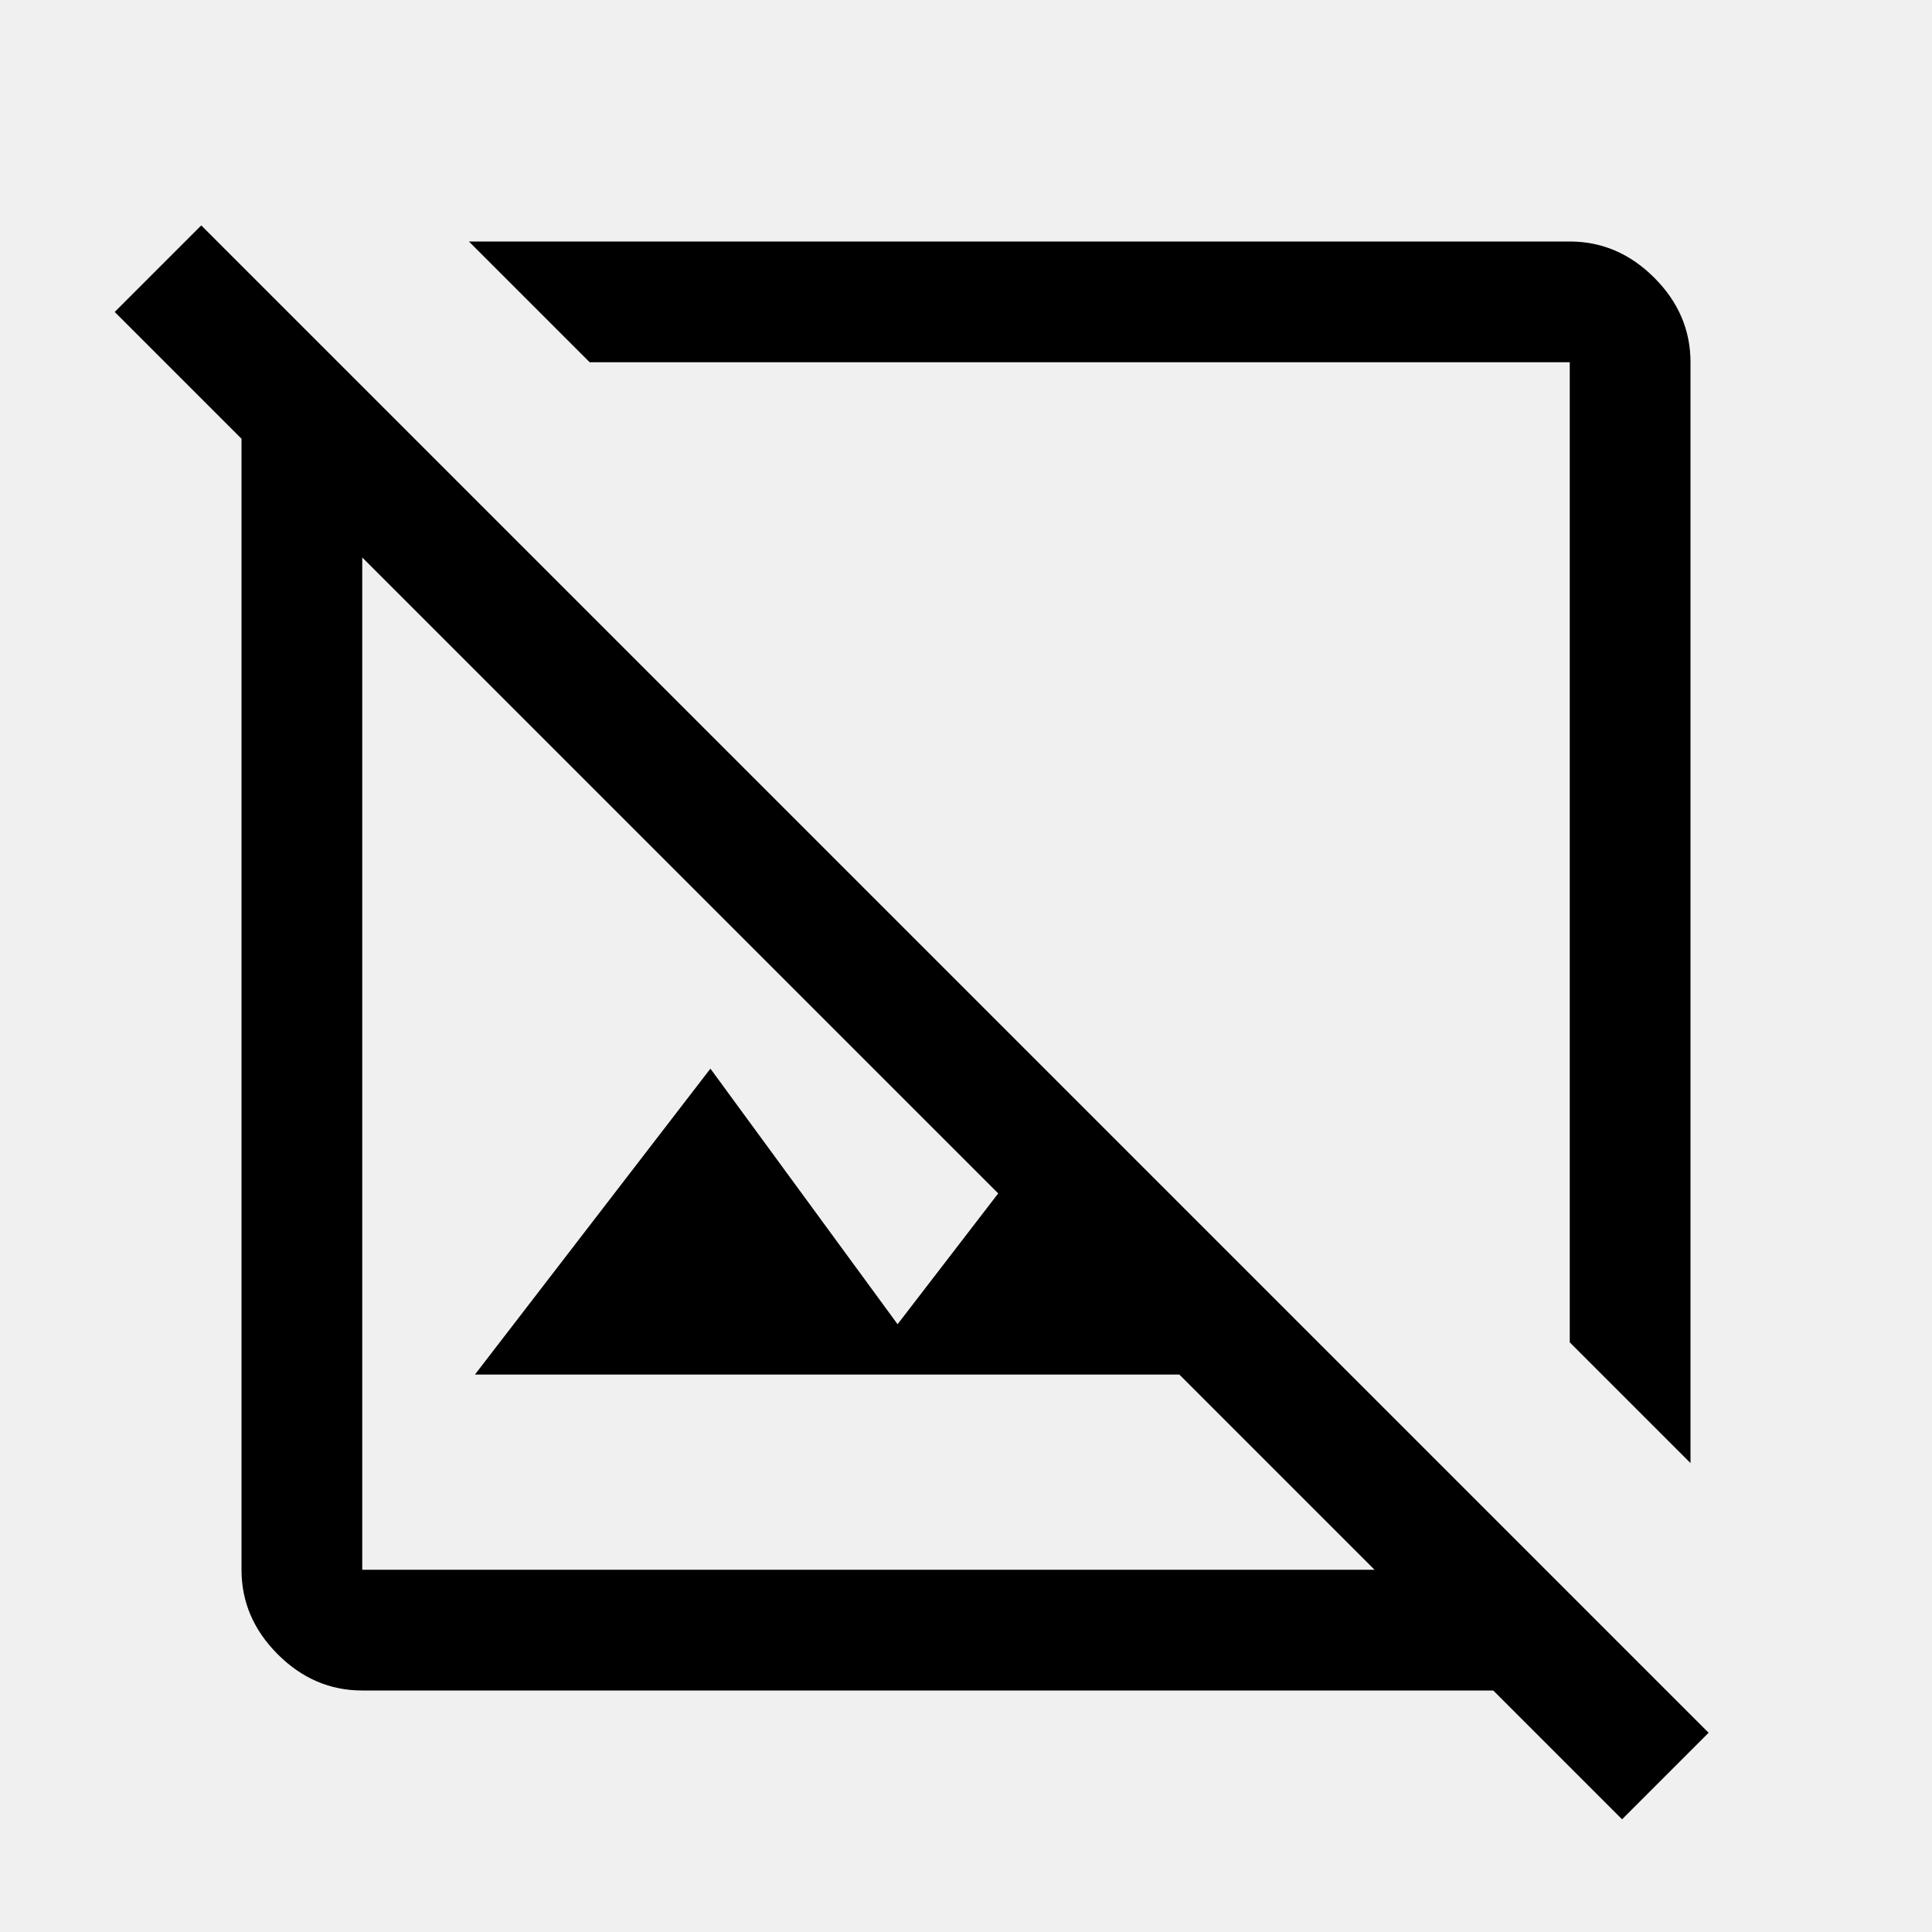
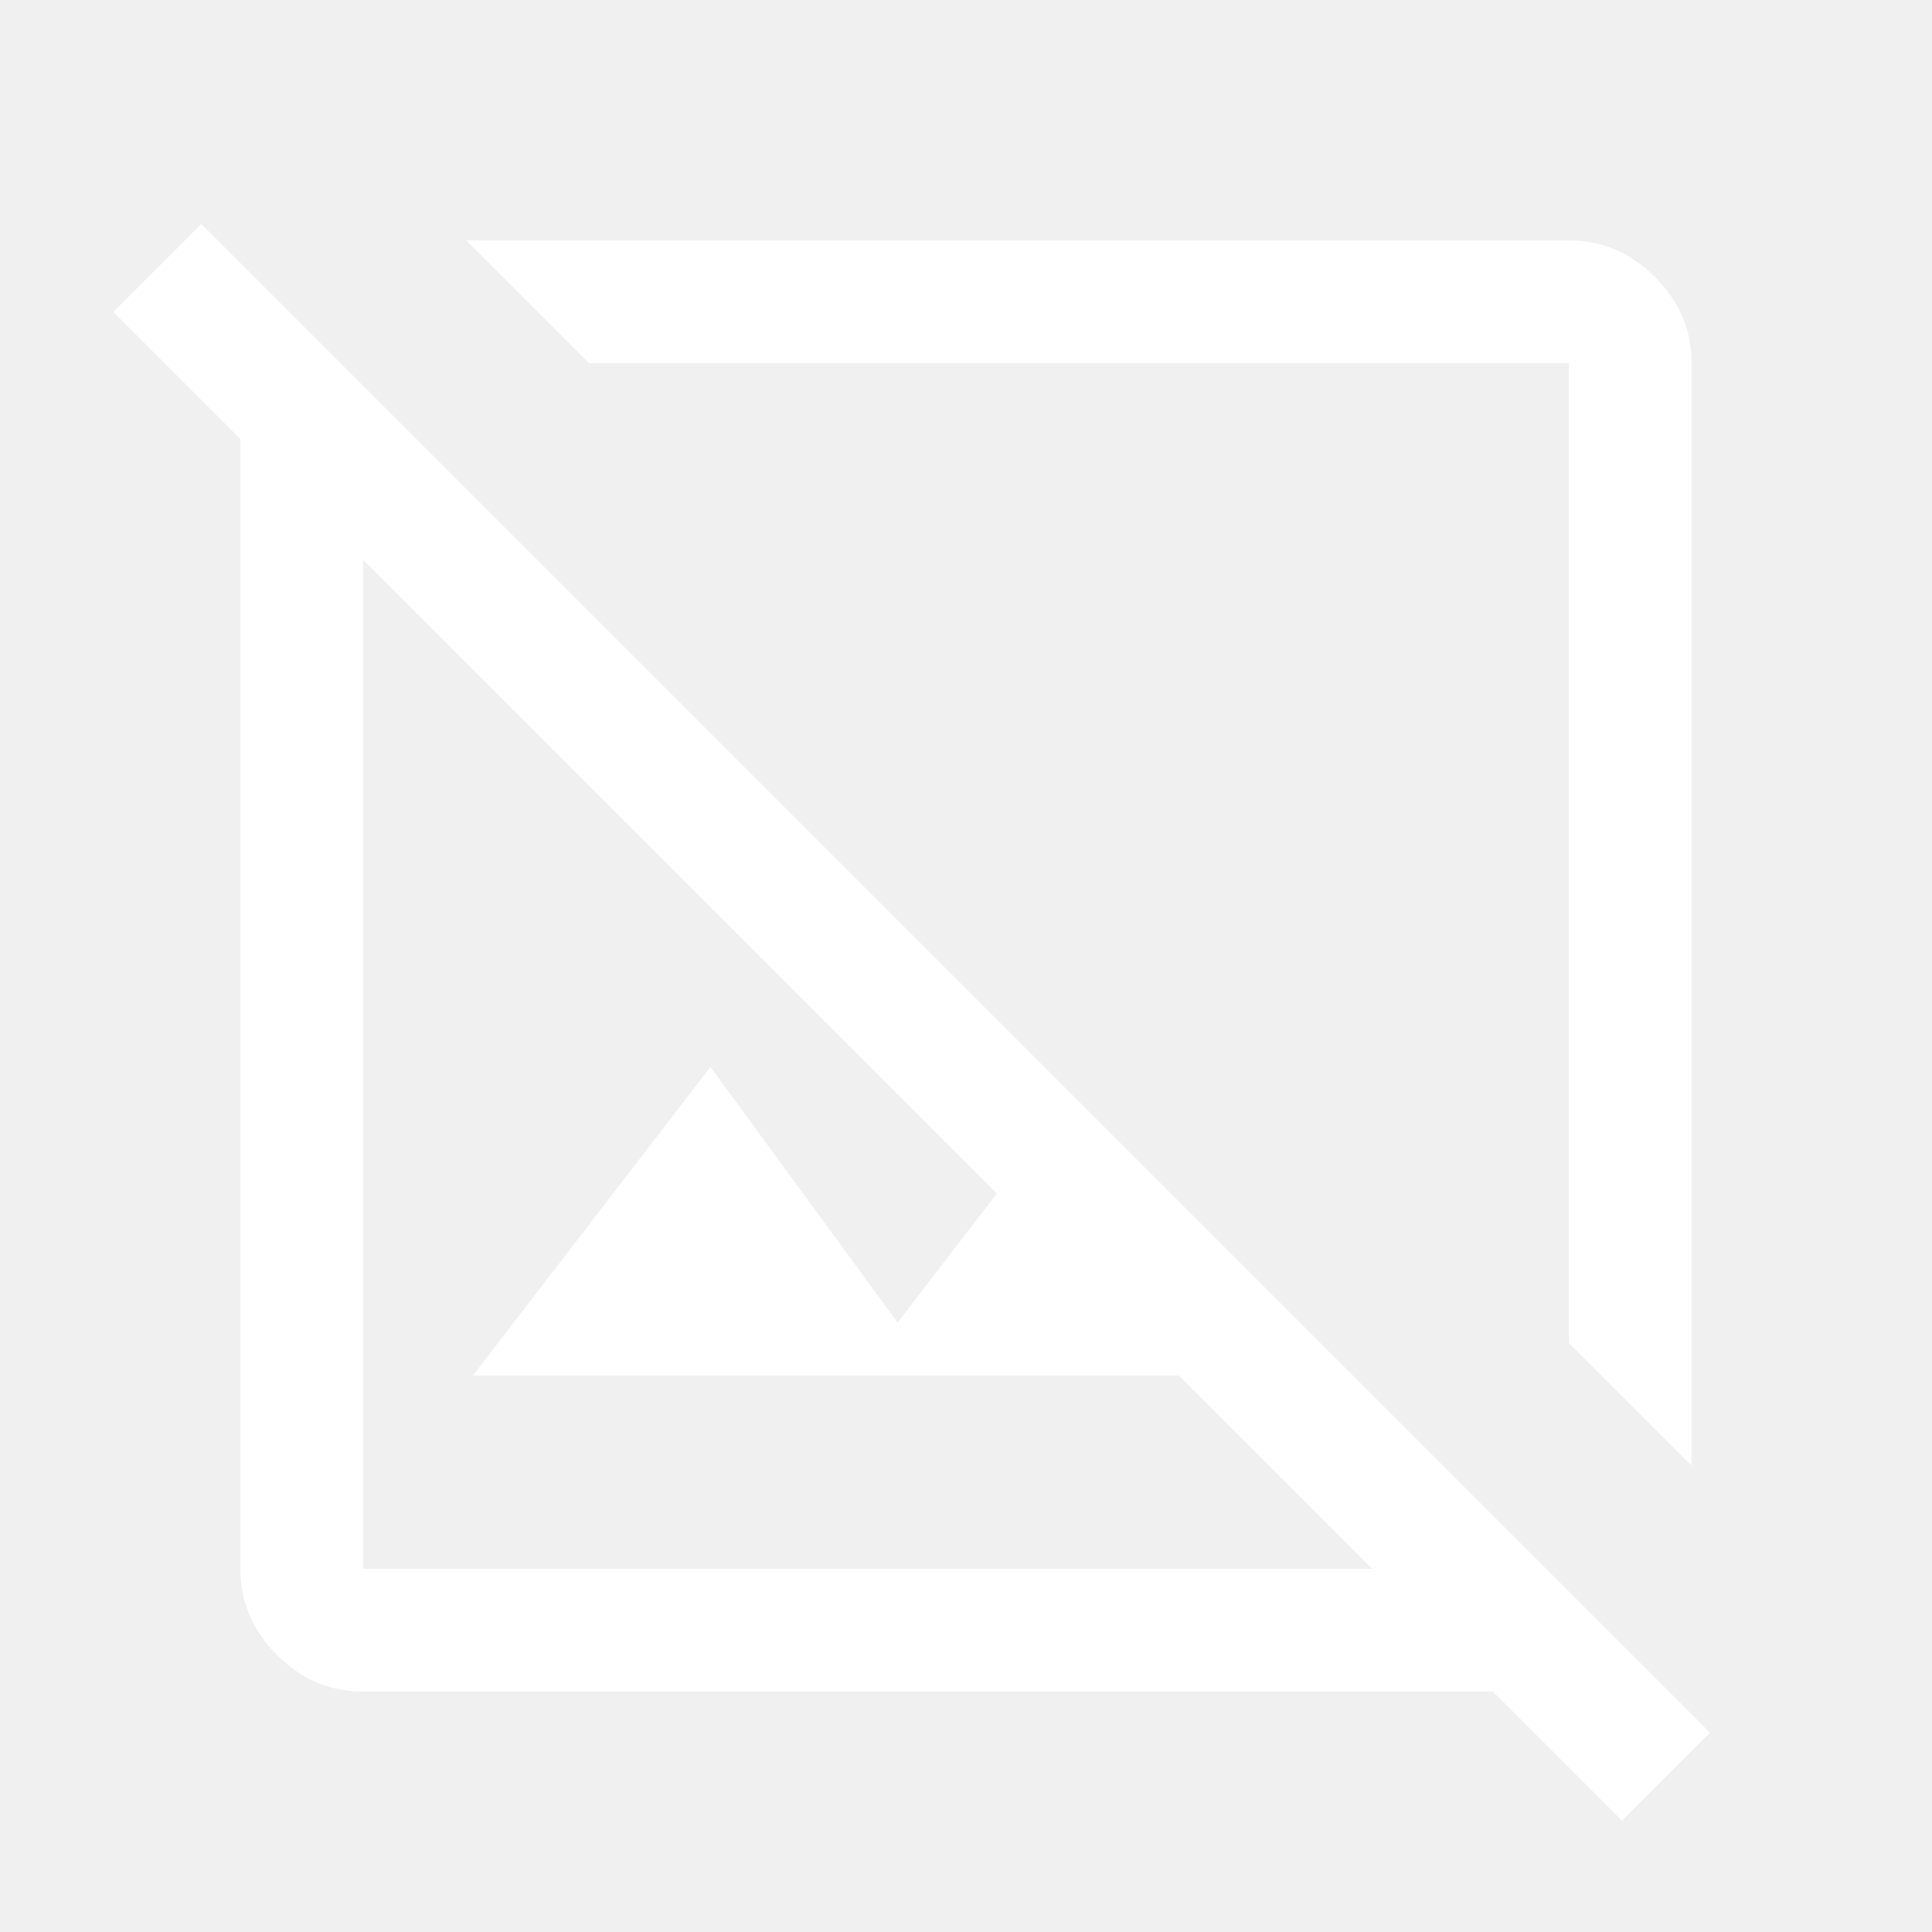
<svg xmlns="http://www.w3.org/2000/svg" height="48" viewBox="0 -960 960 960" width="48">
-   <path d="m840-233-60-60v-487H293l-60-60h547q24 0 42 18t18 42v547ZM806-56l-64-64H180q-24 0-42-18t-18-42v-562l-63-63 43-43L849-99l-43 43ZM236-277l117-152 93 127 50-65-316-316v503h503l-97-97H236Zm301-260ZM432-432Z" />
+   <path stroke="#ffffff" style="fill:#ffffff" d="m840-233-60-60v-487H293l-60-60h547q24 0 42 18t18 42v547ZM806-56l-64-64H180q-24 0-42-18t-18-42v-562l-63-63 43-43L849-99l-43 43ZM236-277l117-152 93 127 50-65-316-316v503h503l-97-97H236Zm301-260ZM432-432Z" />
</svg>
